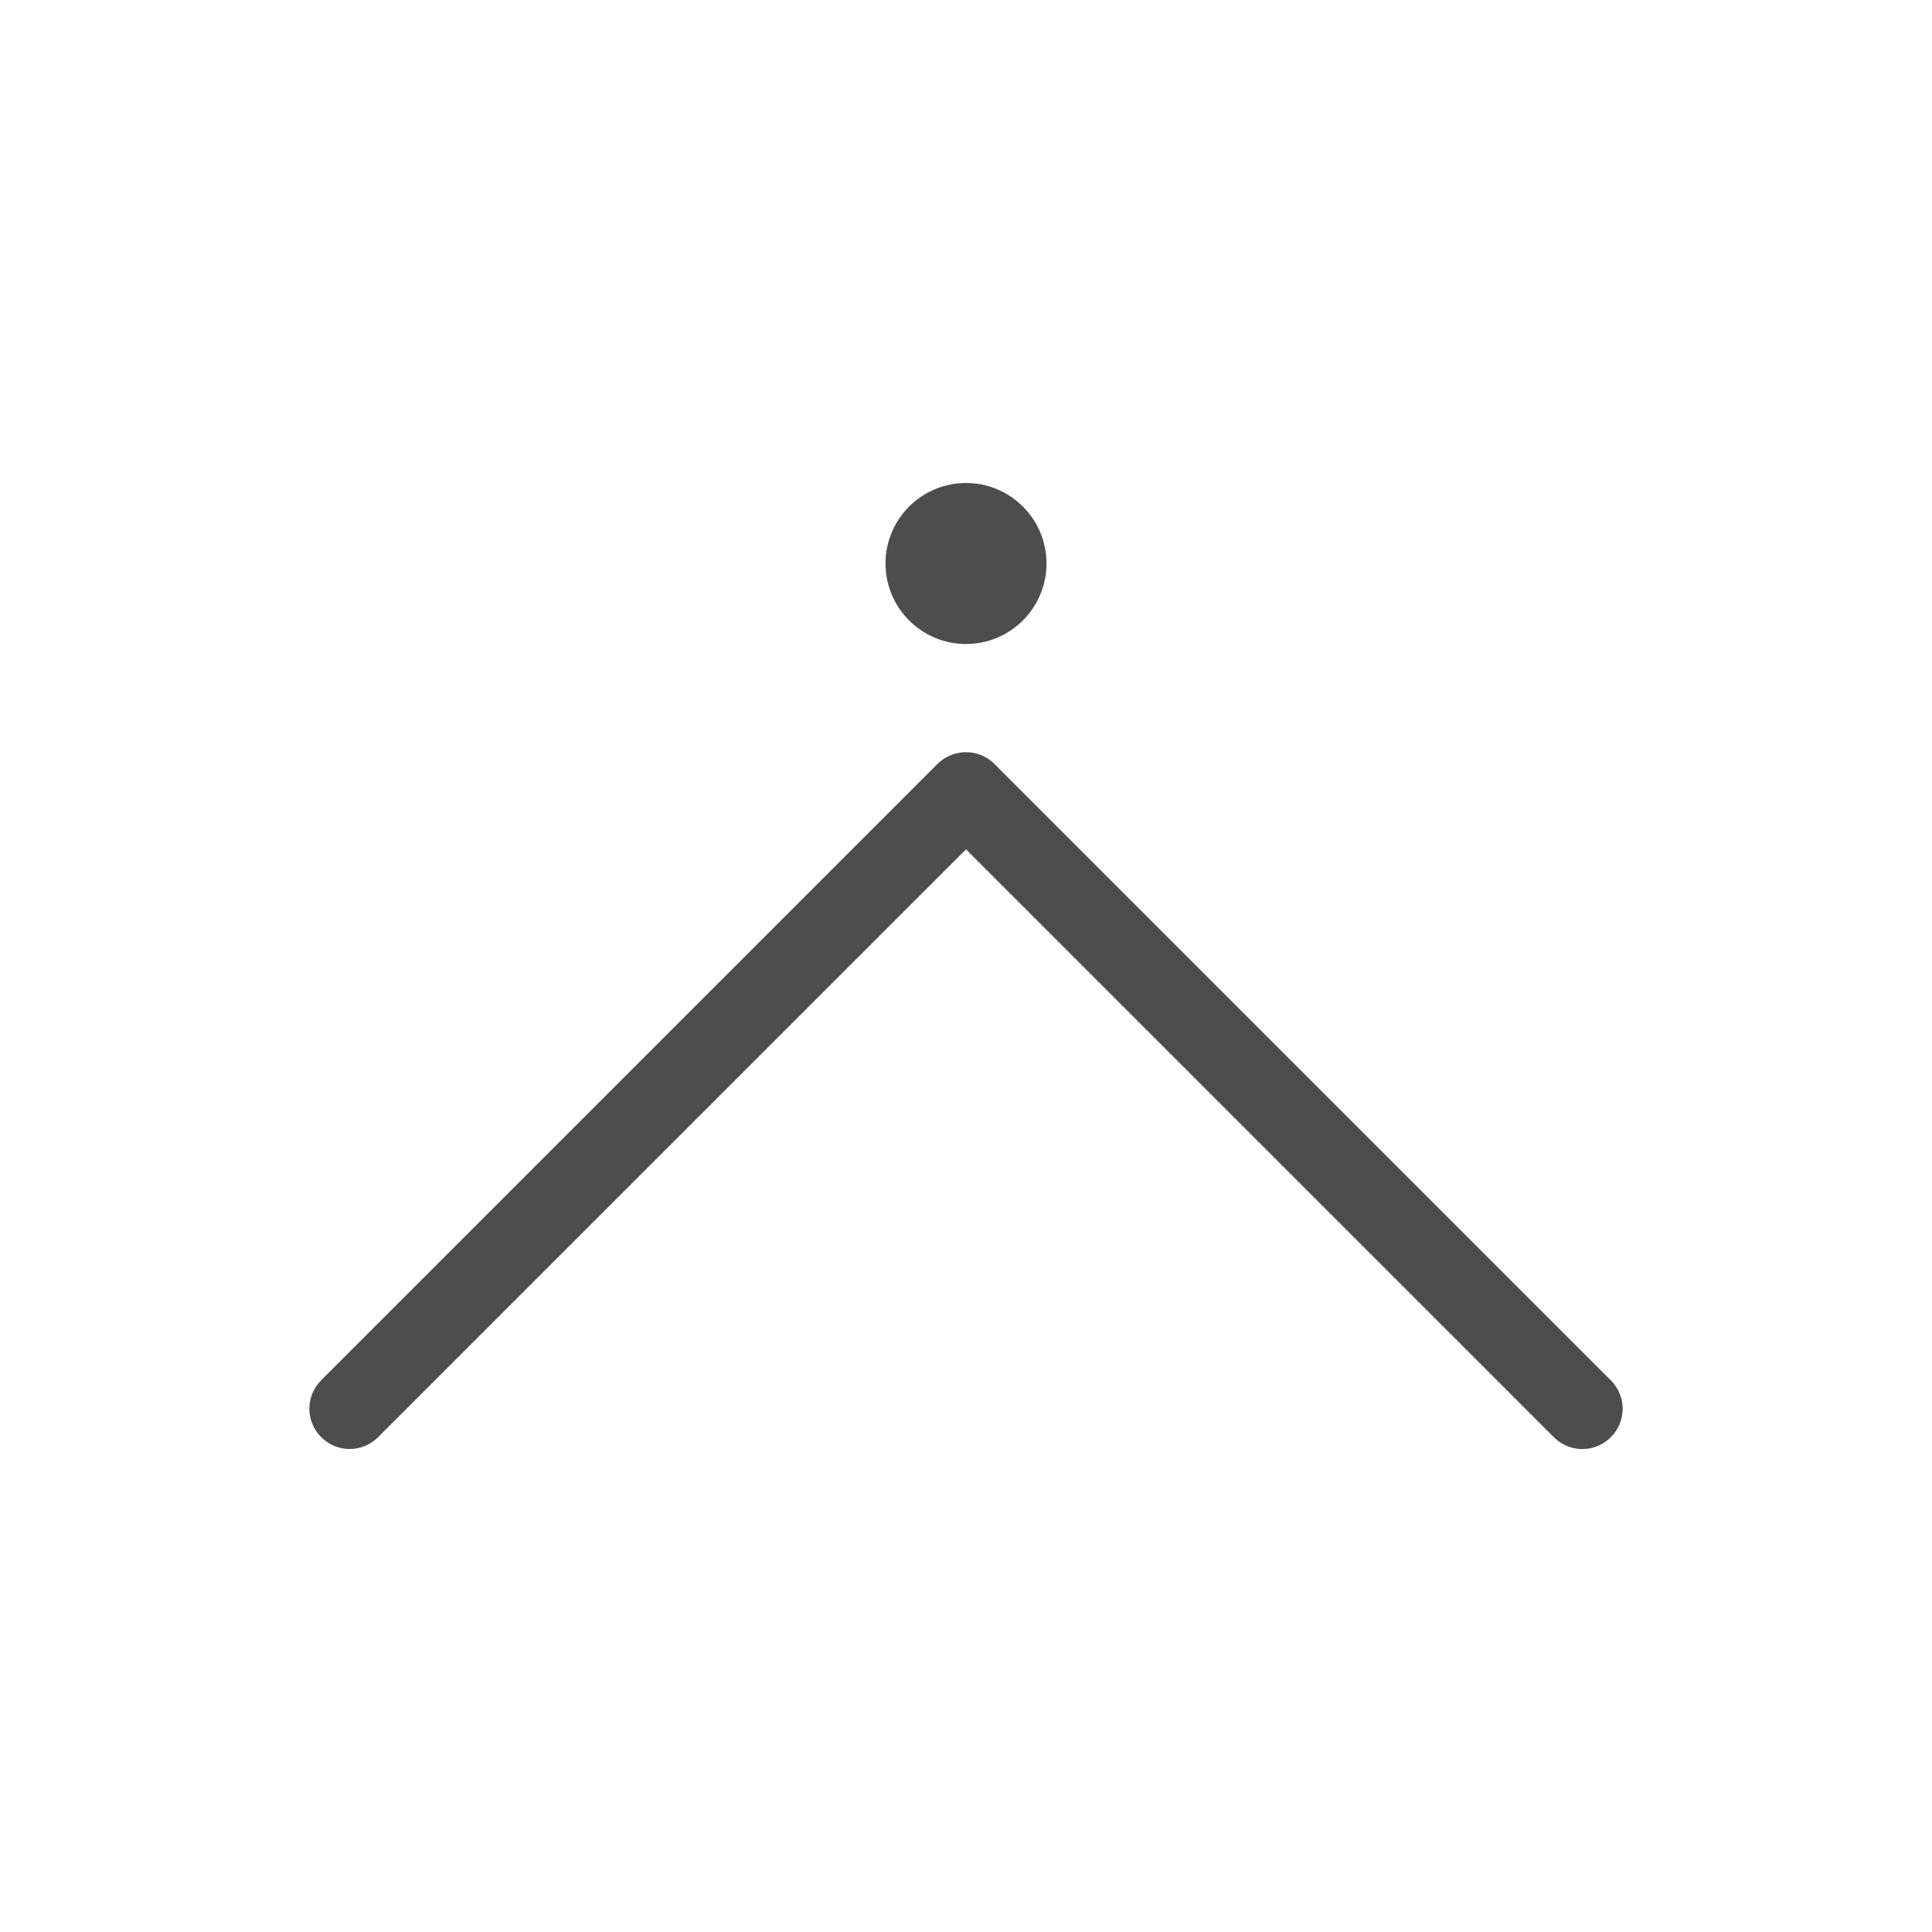
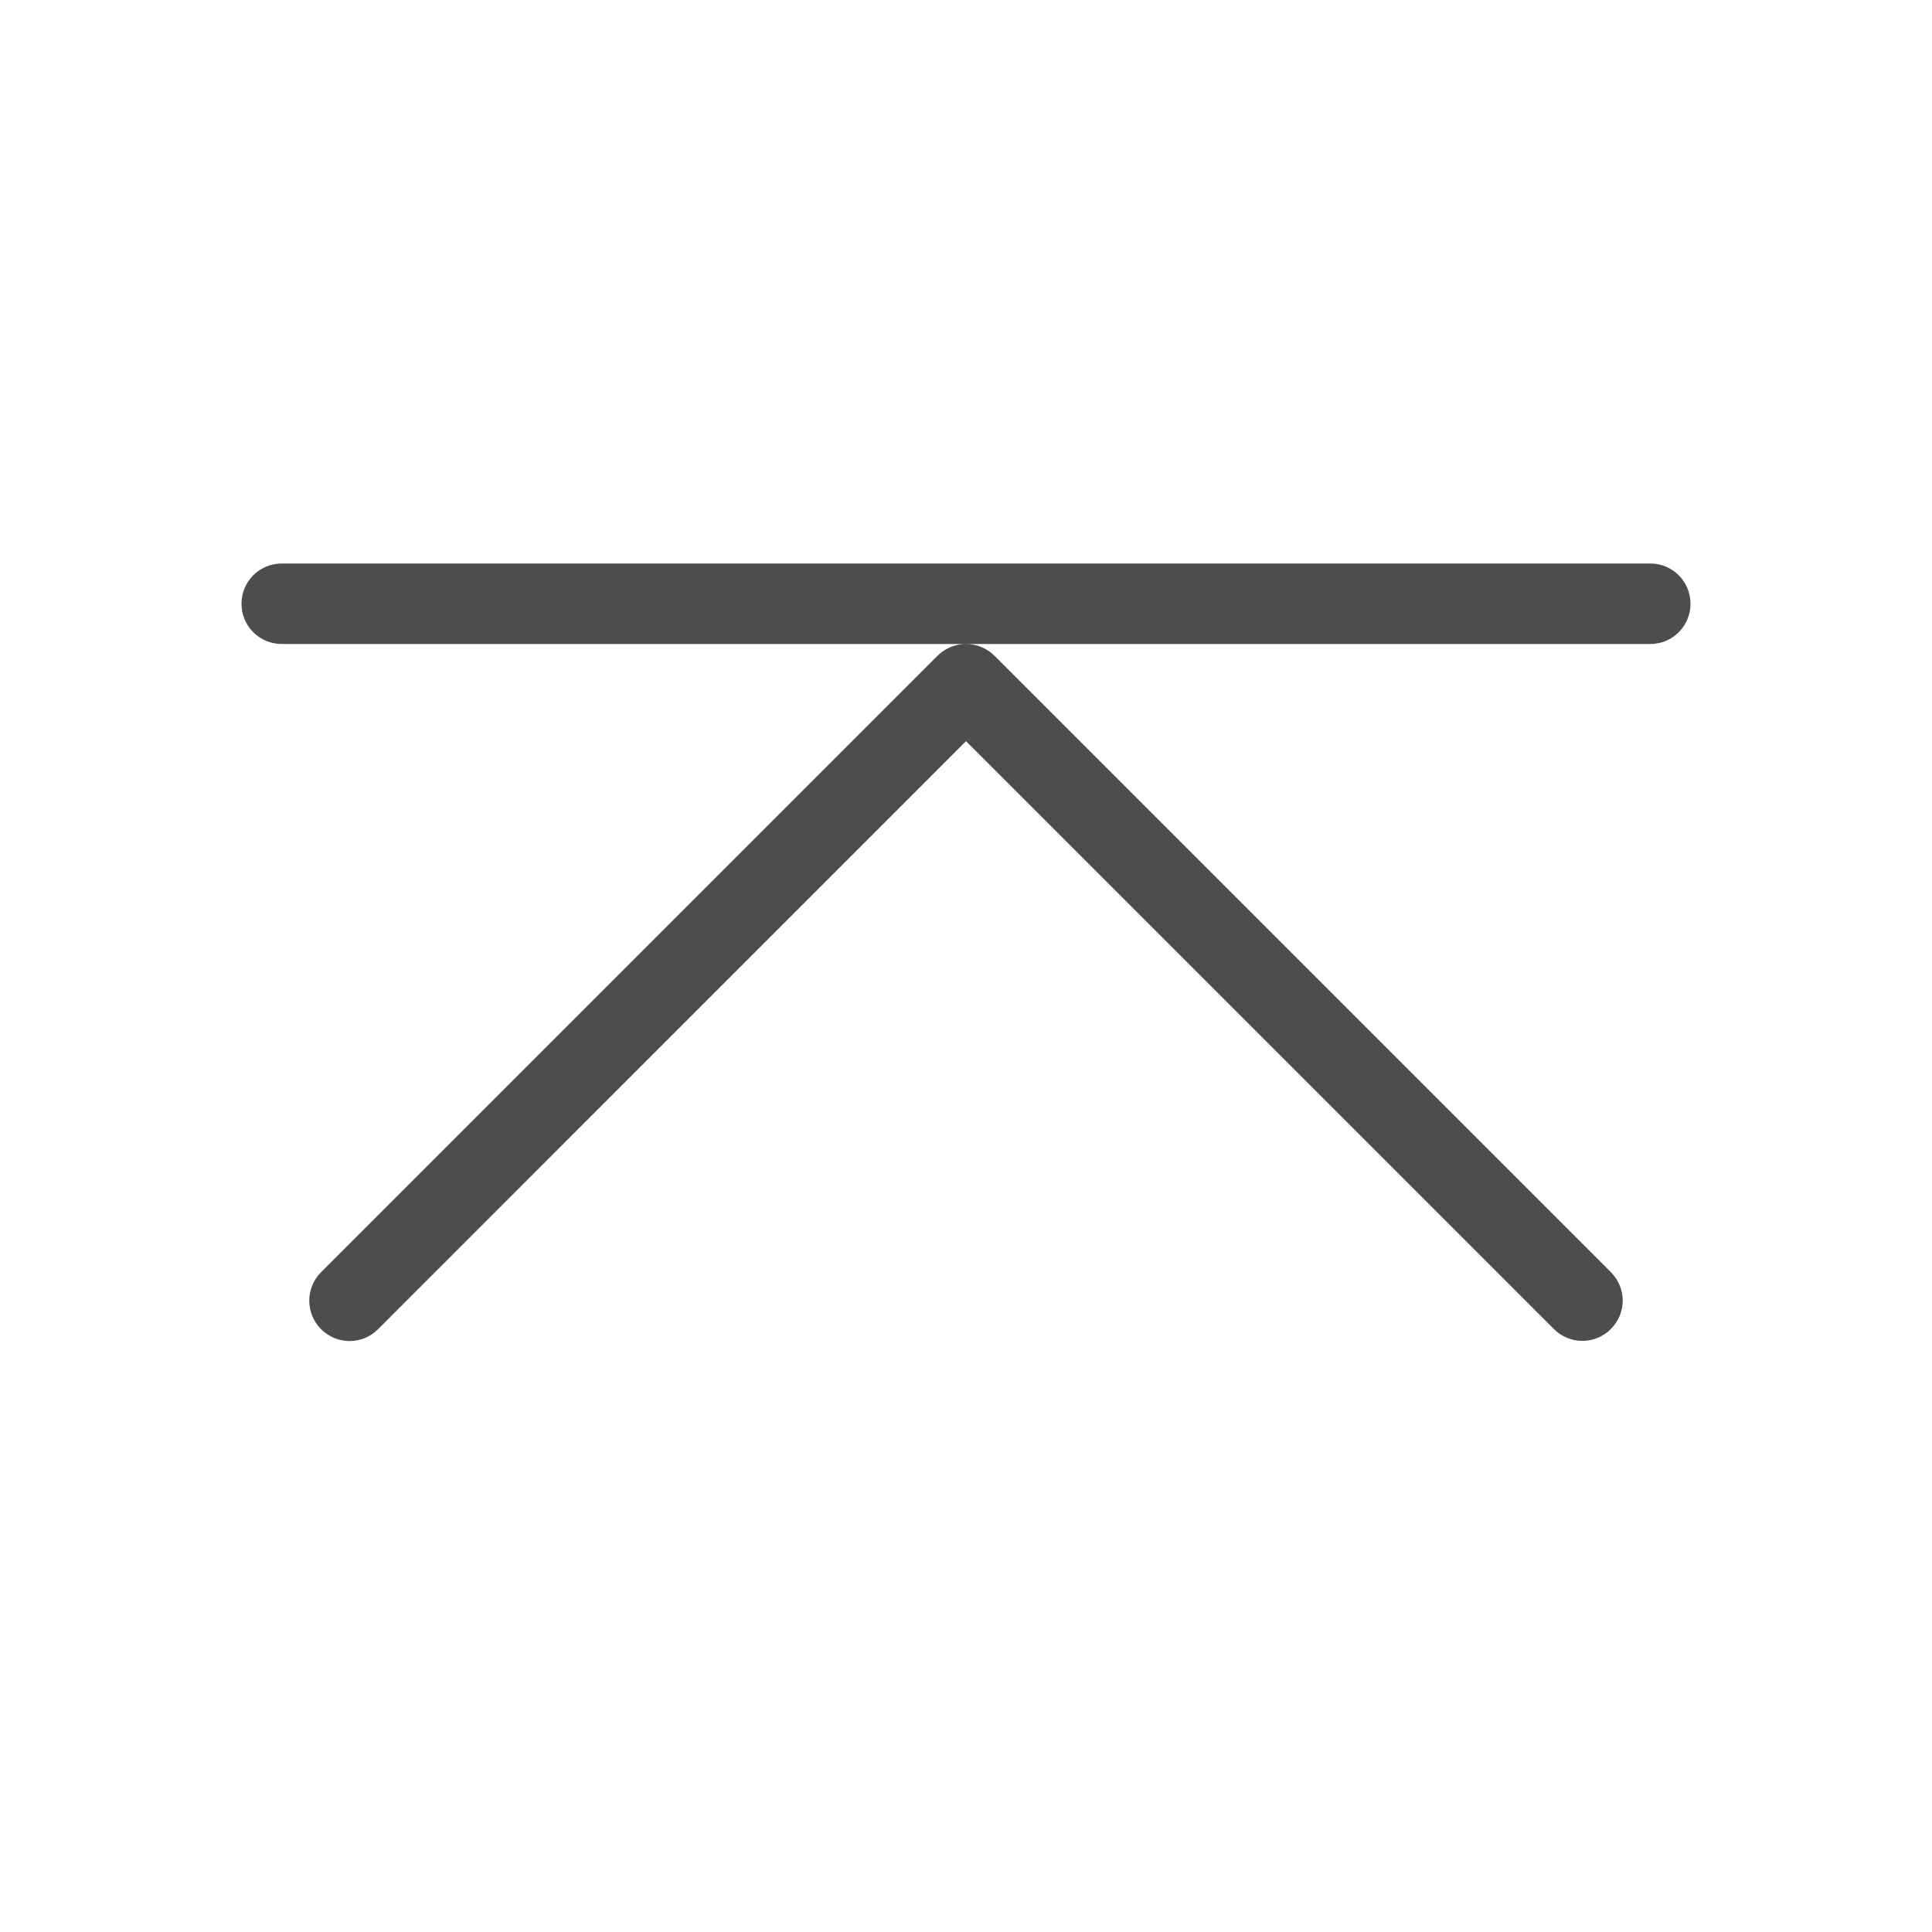
<svg xmlns="http://www.w3.org/2000/svg" width="24" height="24" viewBox="0 0 24 24" version="1.1" id="svg5">
  <defs id="defs2">
    <style id="current-color-scheme" type="text/css">
         .ColorScheme-Text { color:#4d4d4d; }
        </style>
  </defs>
-   <path id="path342" style="fill:currentColor;fill-opacity:1;stroke-width:5;stroke-linecap:round;stroke-linejoin:round" class="ColorScheme-Text" d="m 12,6 c -0.552,0 -1,0.448 -1,1 0,0.552 0.448,1 1,1 0.552,0 1,-0.448 1,-1 0,-0.552 -0.448,-1 -1,-1 z m 0,3.344 c -0.128,1.4e-6 -0.256,0.049 -0.354,0.146 L 3.99,17.146 c -0.196,0.196 -0.196,0.511 0,0.707 0.196,0.196 0.511,0.196 0.707,0 L 12,10.551 l 7.303,7.303 c 0.196,0.196 0.511,0.196 0.707,0 0.196,-0.196 0.196,-0.511 0,-0.707 L 12.373,9.51 c -0.006,-0.006 -0.013,-0.013 -0.02,-0.02 C 12.256,9.392 12.128,9.344 12,9.344 Z" />
+   <path id="path342" style="fill:currentColor;fill-opacity:1;stroke-width:5;stroke-linecap:round;stroke-linejoin:round" class="ColorScheme-Text" d="m 20.158,16.156 c 0,-0.128 -0.051,-0.256 -0.148,-0.354 L 12.354,8.146 C 12.256,8.049 12.128,8 12,8 c -0.128,4.3e-5 -0.256,0.049 -0.354,0.146 -0.006,0.006 -0.014,0.013 -0.02,0.02 l -7.637,7.637 c -0.196,0.196 -0.196,0.513 0,0.709 0.196,0.196 0.511,0.196 0.707,0 L 12,9.207 l 7.303,7.303 c 0.196,0.196 0.511,0.196 0.707,0 0.098,-0.098 0.148,-0.226 0.148,-0.354 z M 12,8 h 8.5 C 20.777,8 21,7.777 21,7.5 21,7.223 20.777,7 20.5,7 H 3.5 C 3.223,7 3,7.223 3,7.5 3,7.777 3.223,8 3.5,8 Z" />
</svg>
